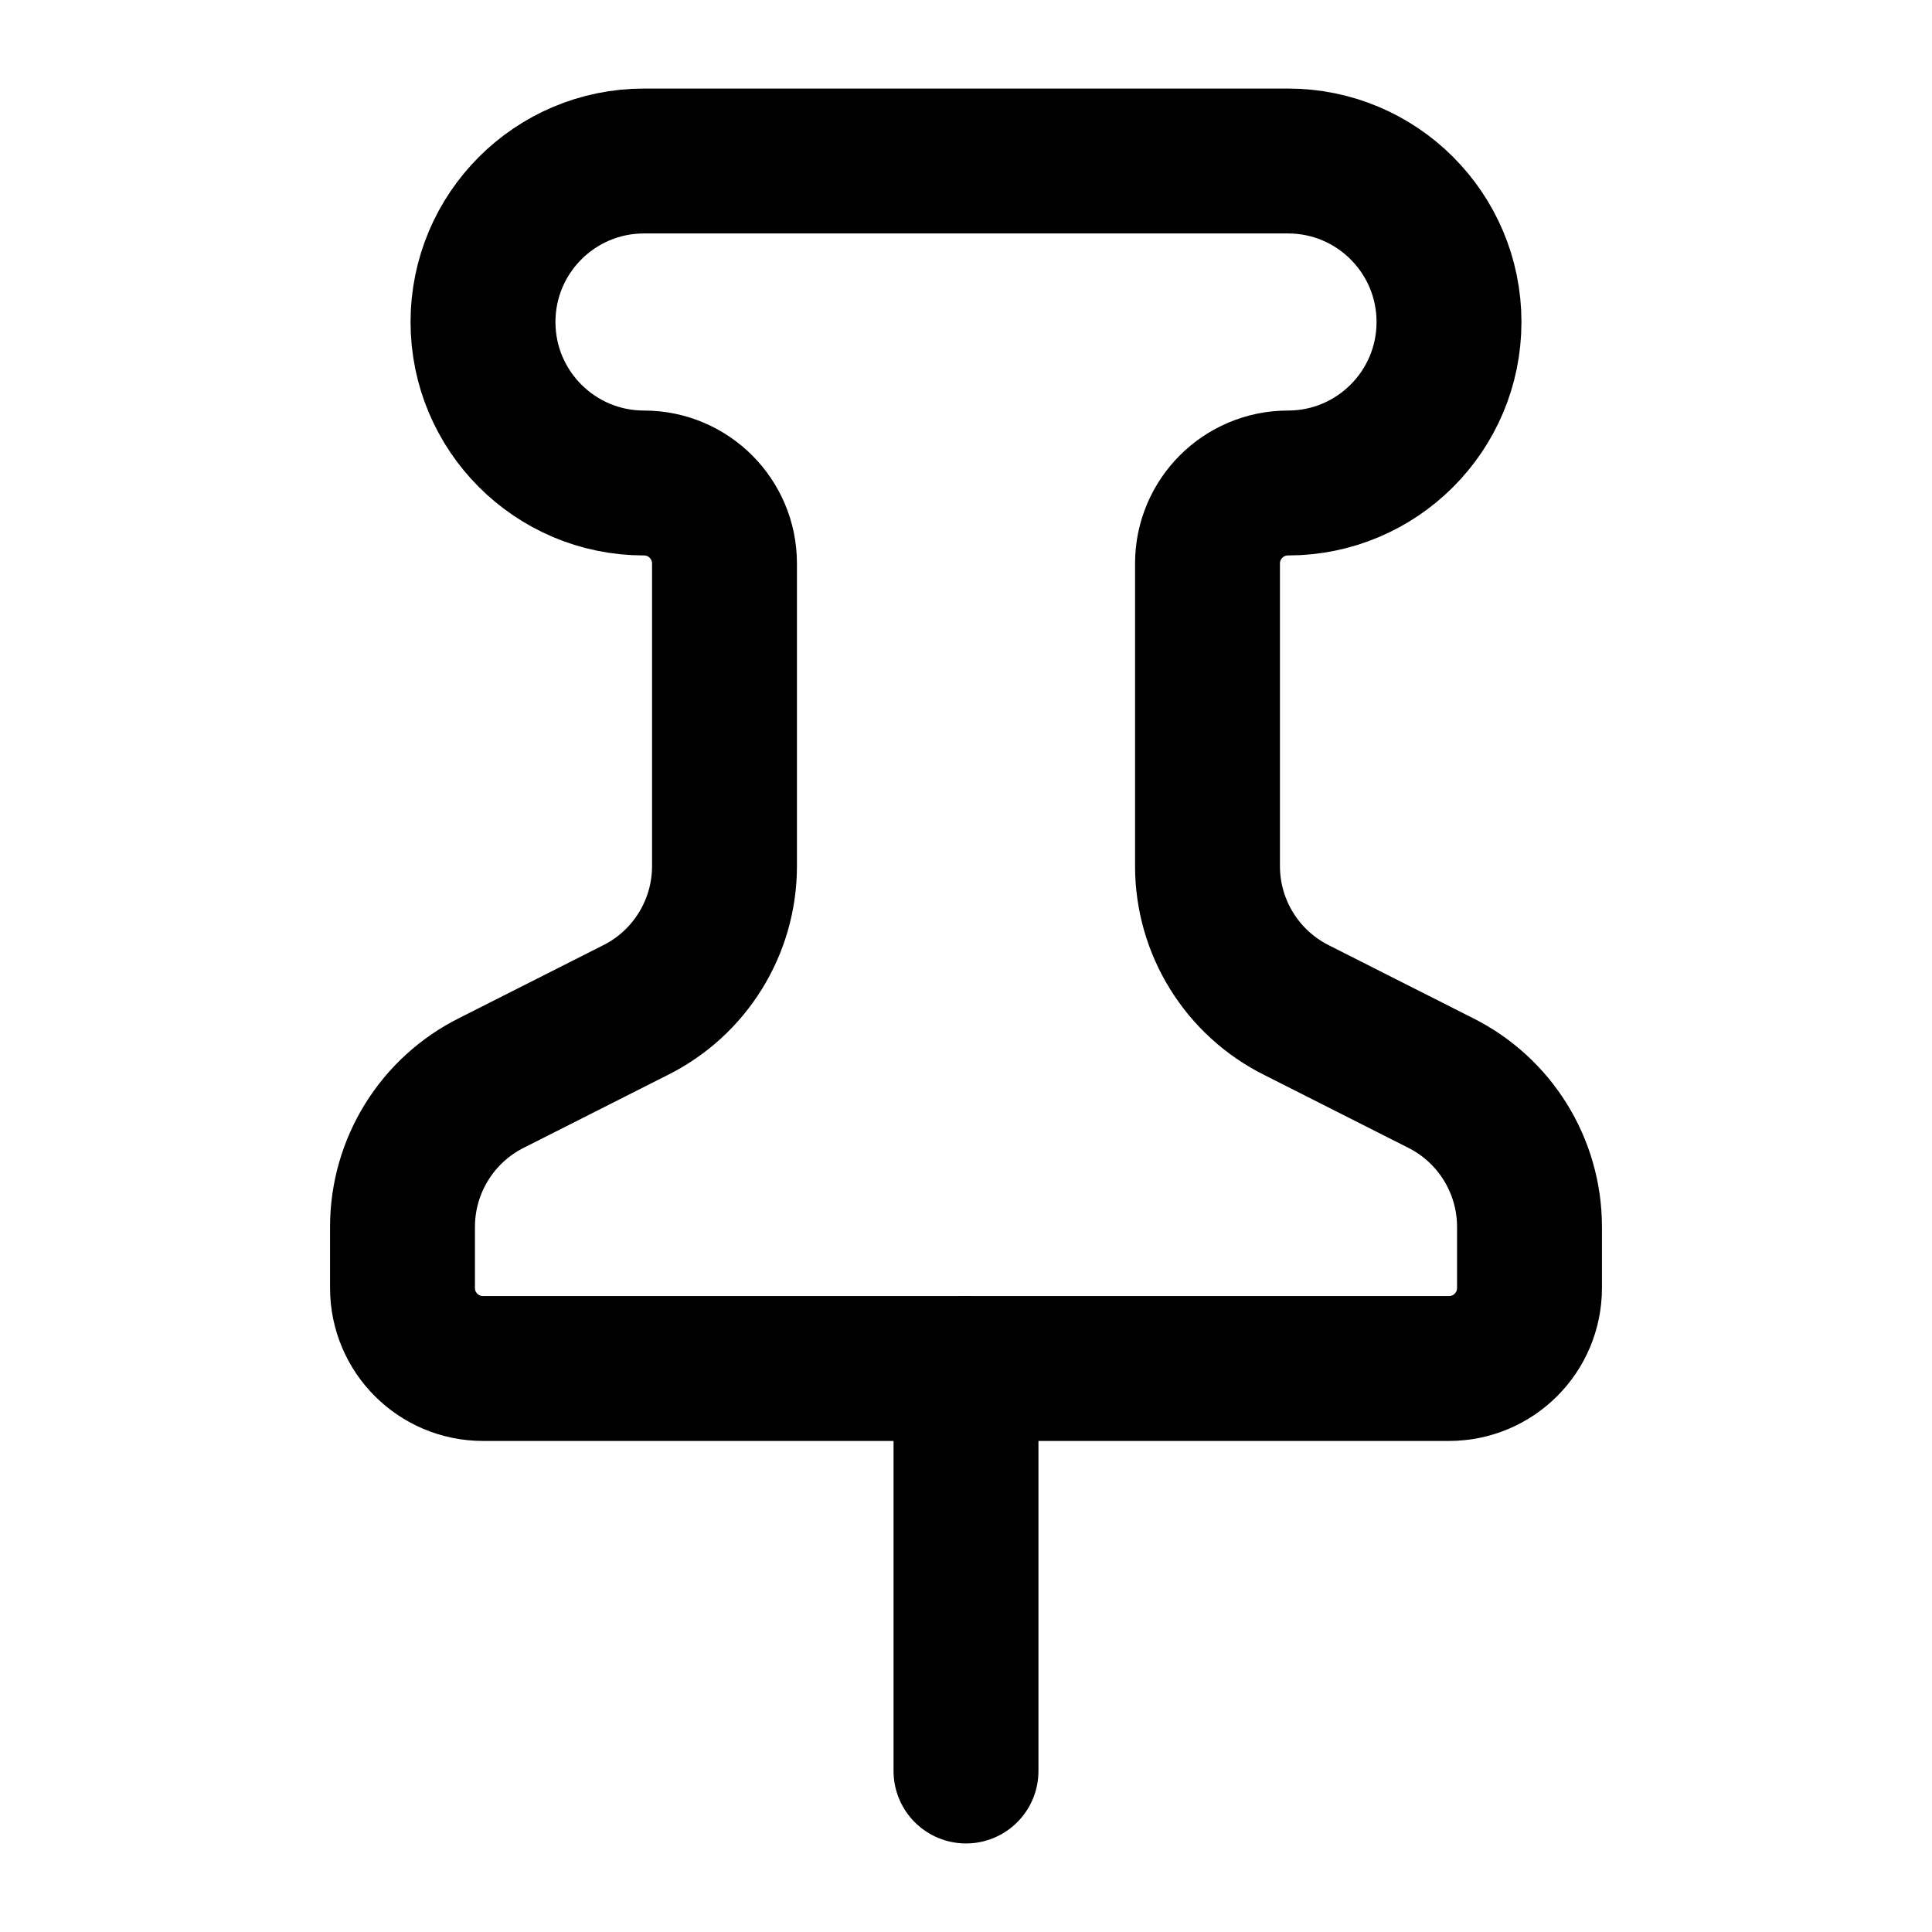
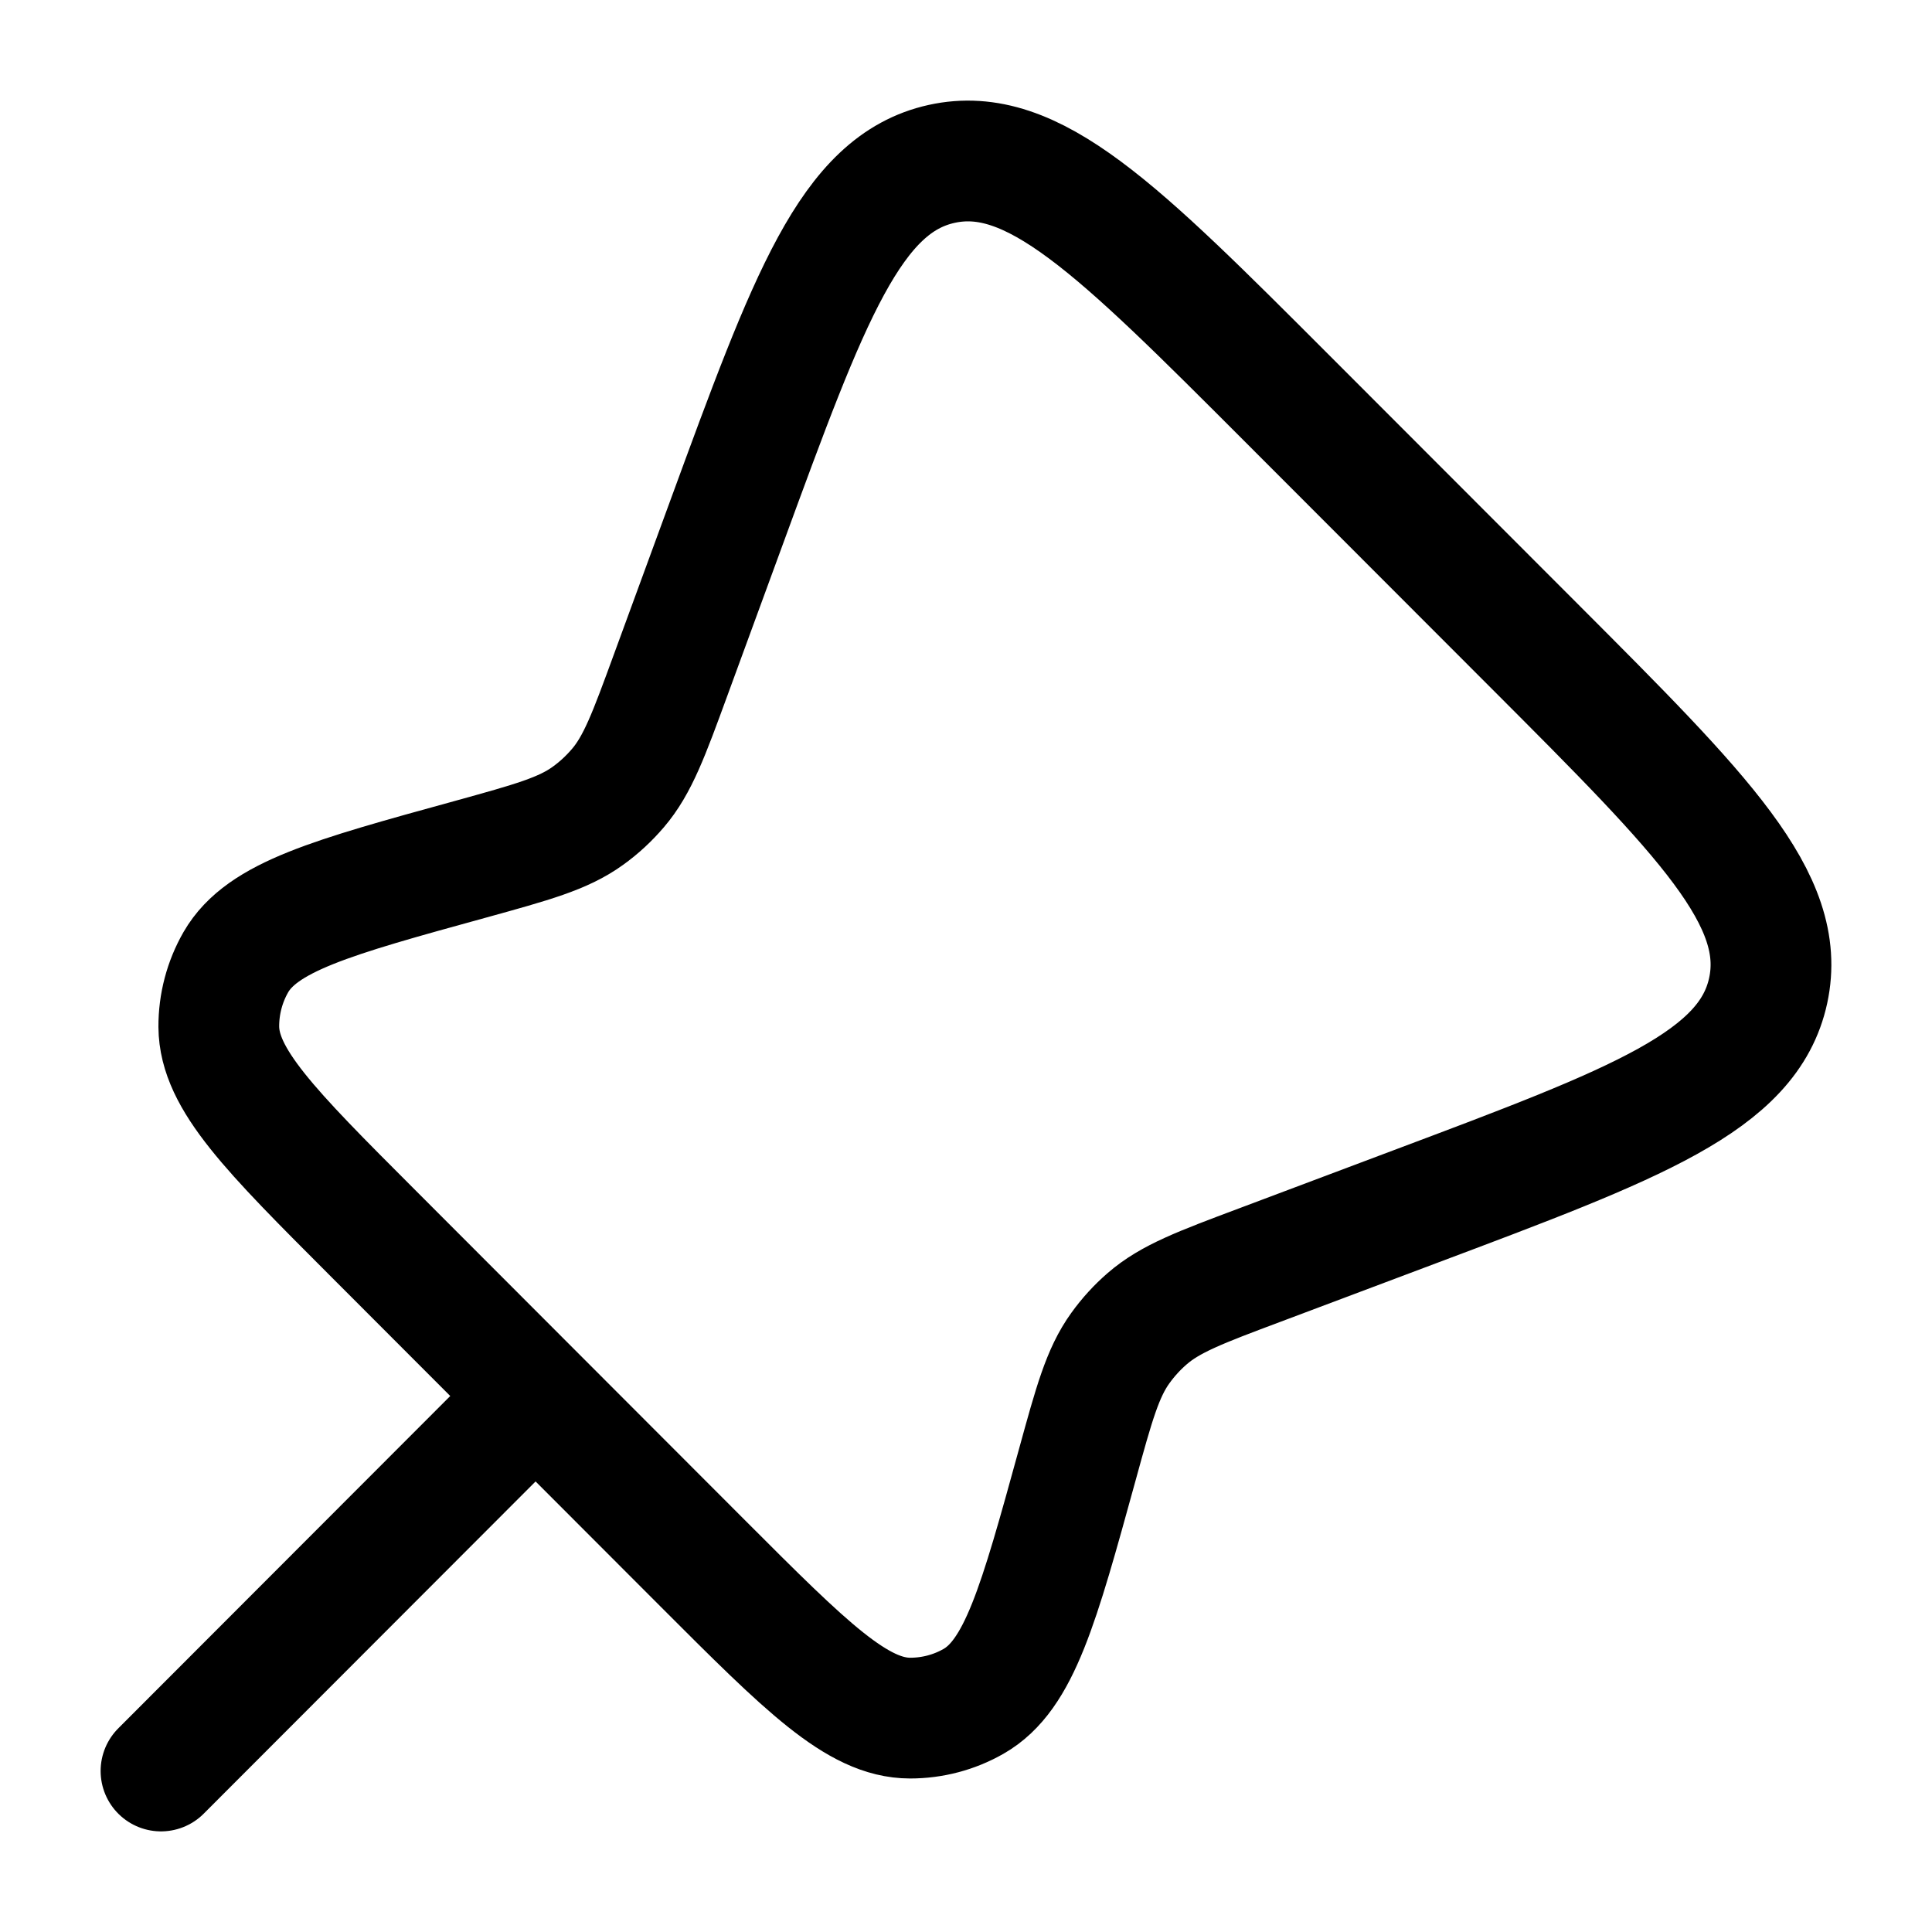
- <svg xmlns="http://www.w3.org/2000/svg" width="24" height="24" viewBox="0 0 24 24" fill="none" stroke="currentColor" stroke-width="1.8" stroke-linecap="round" stroke-linejoin="round" class="lucide lucide-pin" aria-hidden="true">
-   <path d="M12 17v5" />
-   <path d="M9 10.76a2 2 0 0 1-1.11 1.79l-1.78.9A2 2 0 0 0 5 15.24V16a1 1 0 0 0 1 1h12a1 1 0 0 0 1-1v-.76a2 2 0 0 0-1.11-1.79l-1.78-.9A2 2 0 0 1 15 10.76V7a1 1 0 0 1 1-1 2 2 0 0 0 0-4H8a2 2 0 0 0 0 4 1 1 0 0 1 1 1z" />
+ <svg xmlns="http://www.w3.org/2000/svg" width="24" height="24" viewBox="0 0 24 24" fill="none">
+   <path d="M2 22L6.653 17.342M19.072 8.036L15.989 4.95C13.882 2.841 12.829 1.786 11.697 2.036C10.566 2.286 10.053 3.686 9.027 6.486L8.332 8.382C8.059 9.128 7.922 9.502 7.676 9.79C7.565 9.92 7.44 10.036 7.302 10.135C6.994 10.357 6.611 10.462 5.845 10.674C4.119 11.149 3.256 11.387 2.93 11.952C2.79 12.196 2.717 12.473 2.718 12.755C2.723 13.407 3.356 14.041 4.622 15.308L8.738 19.429C10.012 20.704 10.65 21.342 11.305 21.343C11.582 21.343 11.853 21.272 12.093 21.135C12.663 20.81 12.902 19.94 13.381 18.201C13.591 17.437 13.696 17.054 13.917 16.747C14.014 16.612 14.126 16.489 14.251 16.381C14.537 16.133 14.908 15.993 15.65 15.715L17.567 14.994C20.336 13.954 21.721 13.434 21.965 12.305C22.209 11.176 21.163 10.13 19.072 8.036Z" stroke-width="1.5" stroke-linecap="round" stroke="currentColor" />
</svg>
